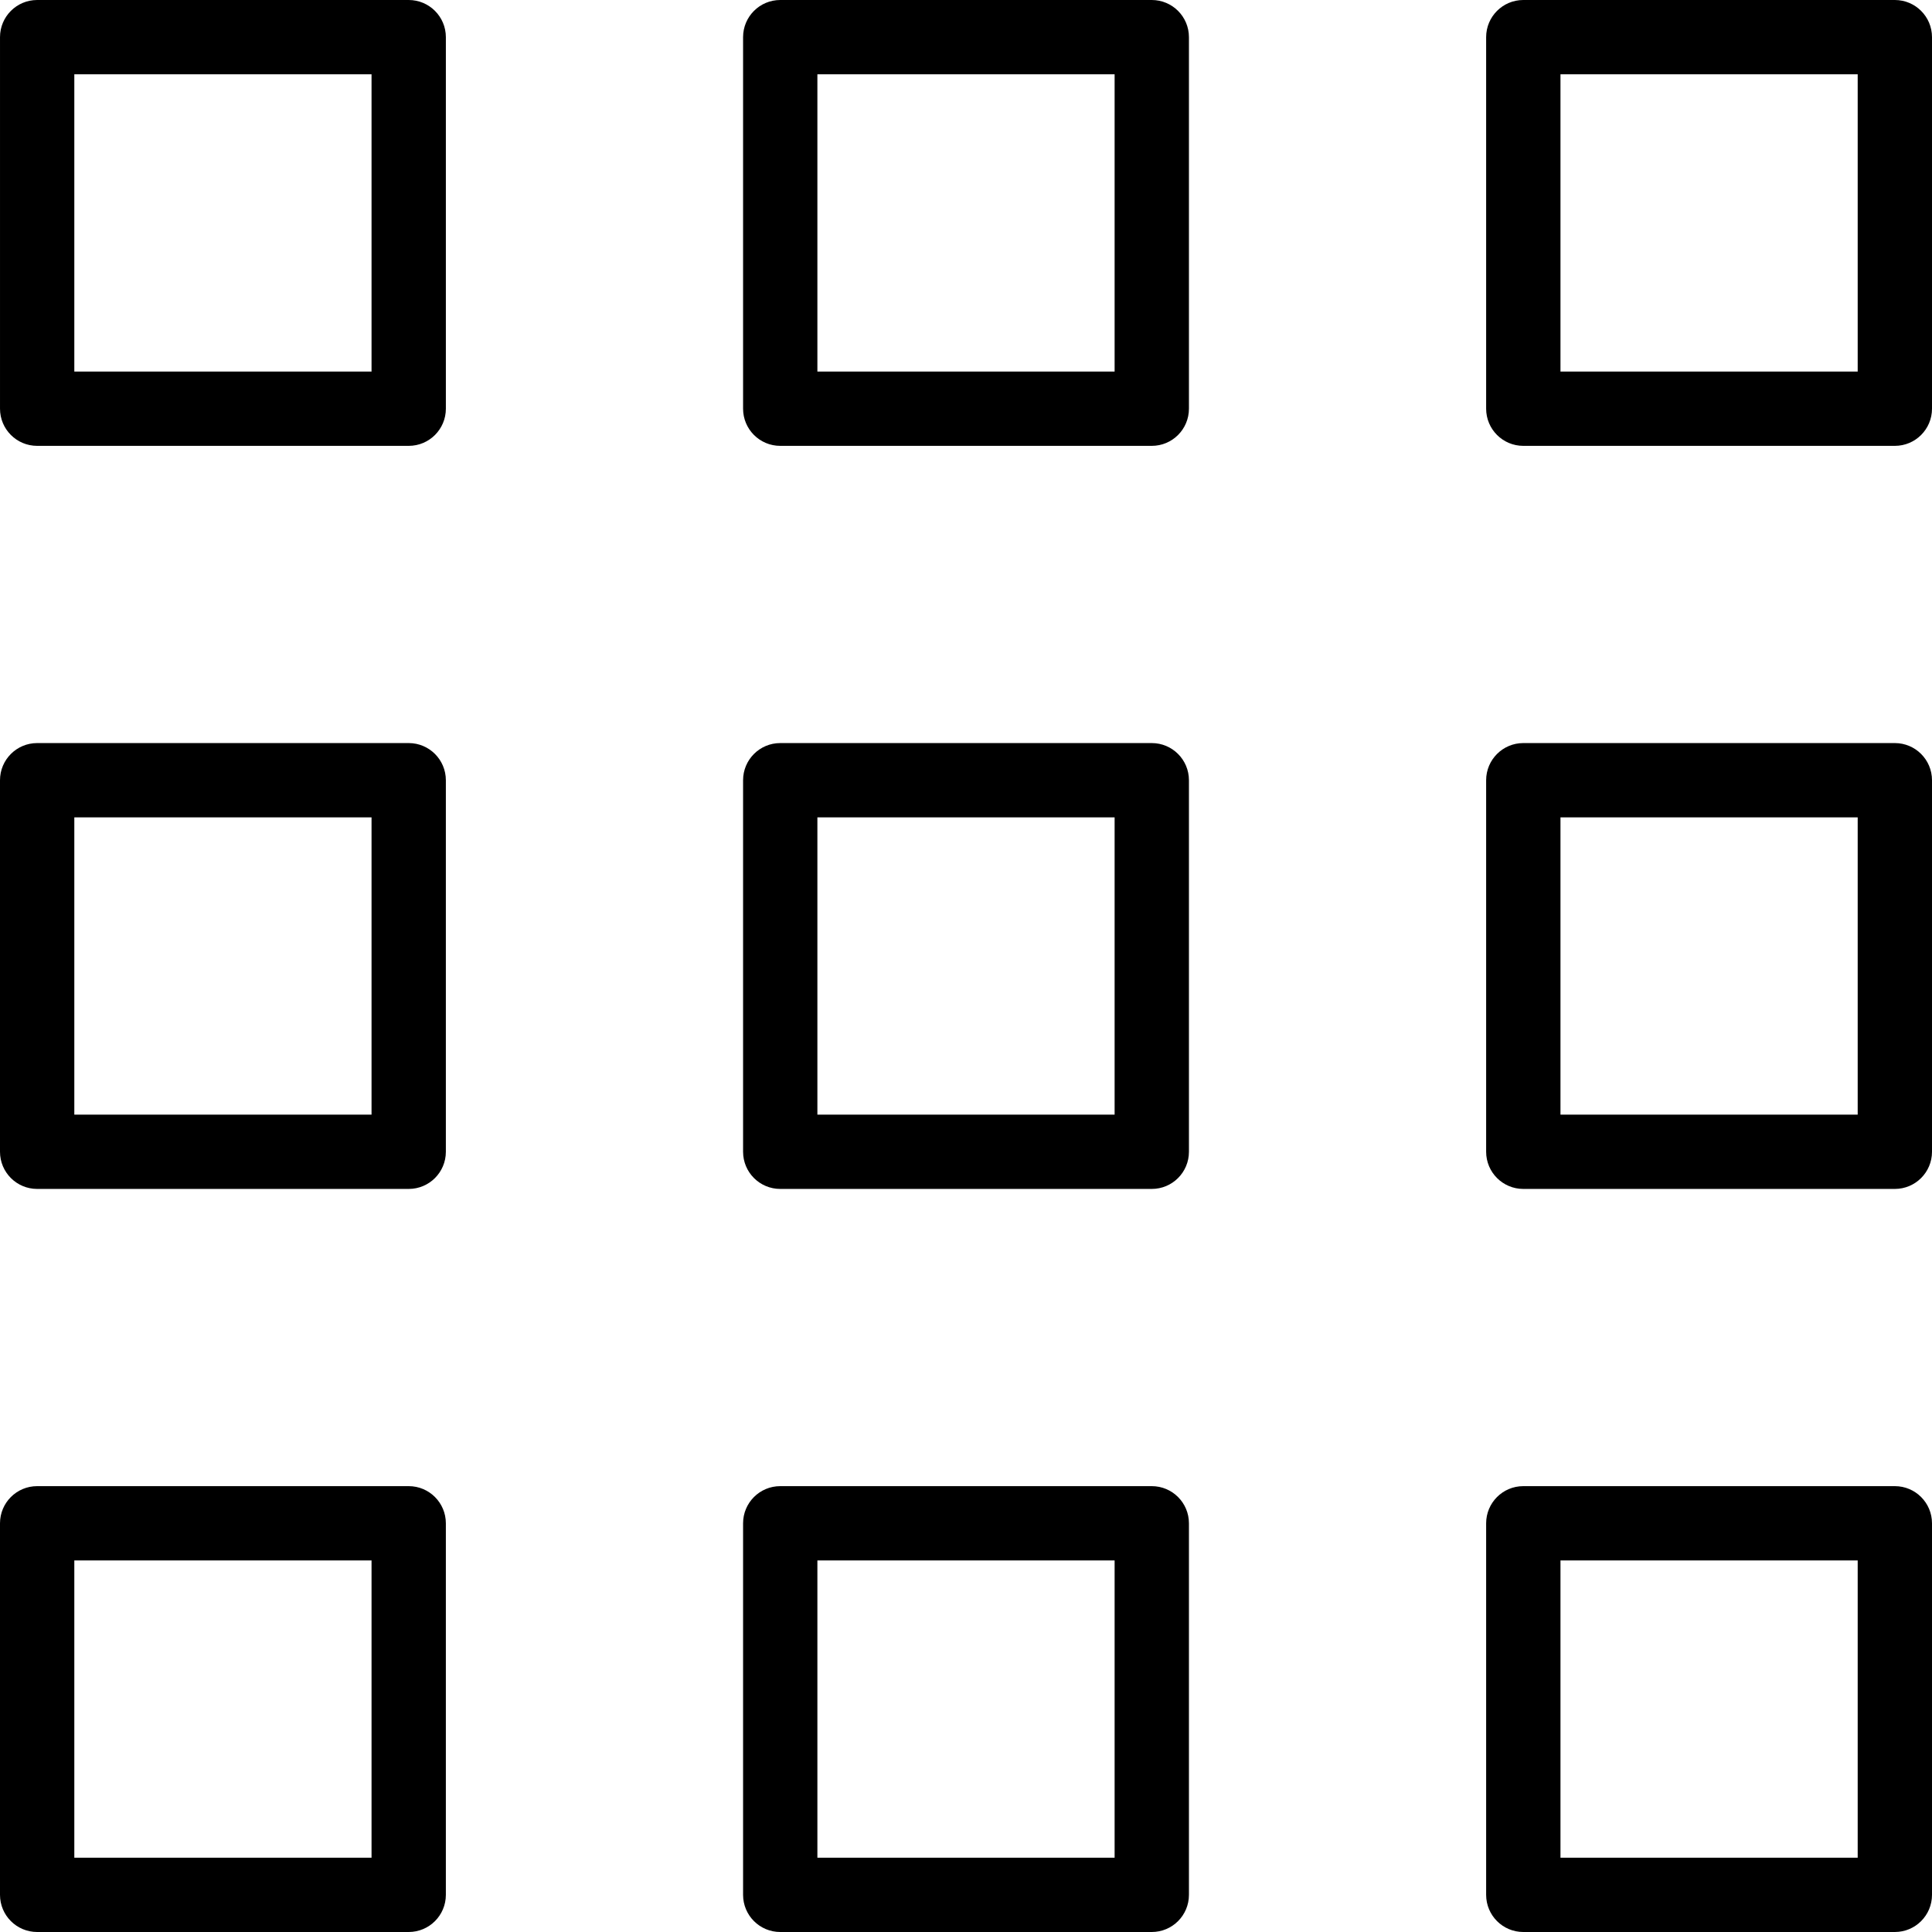
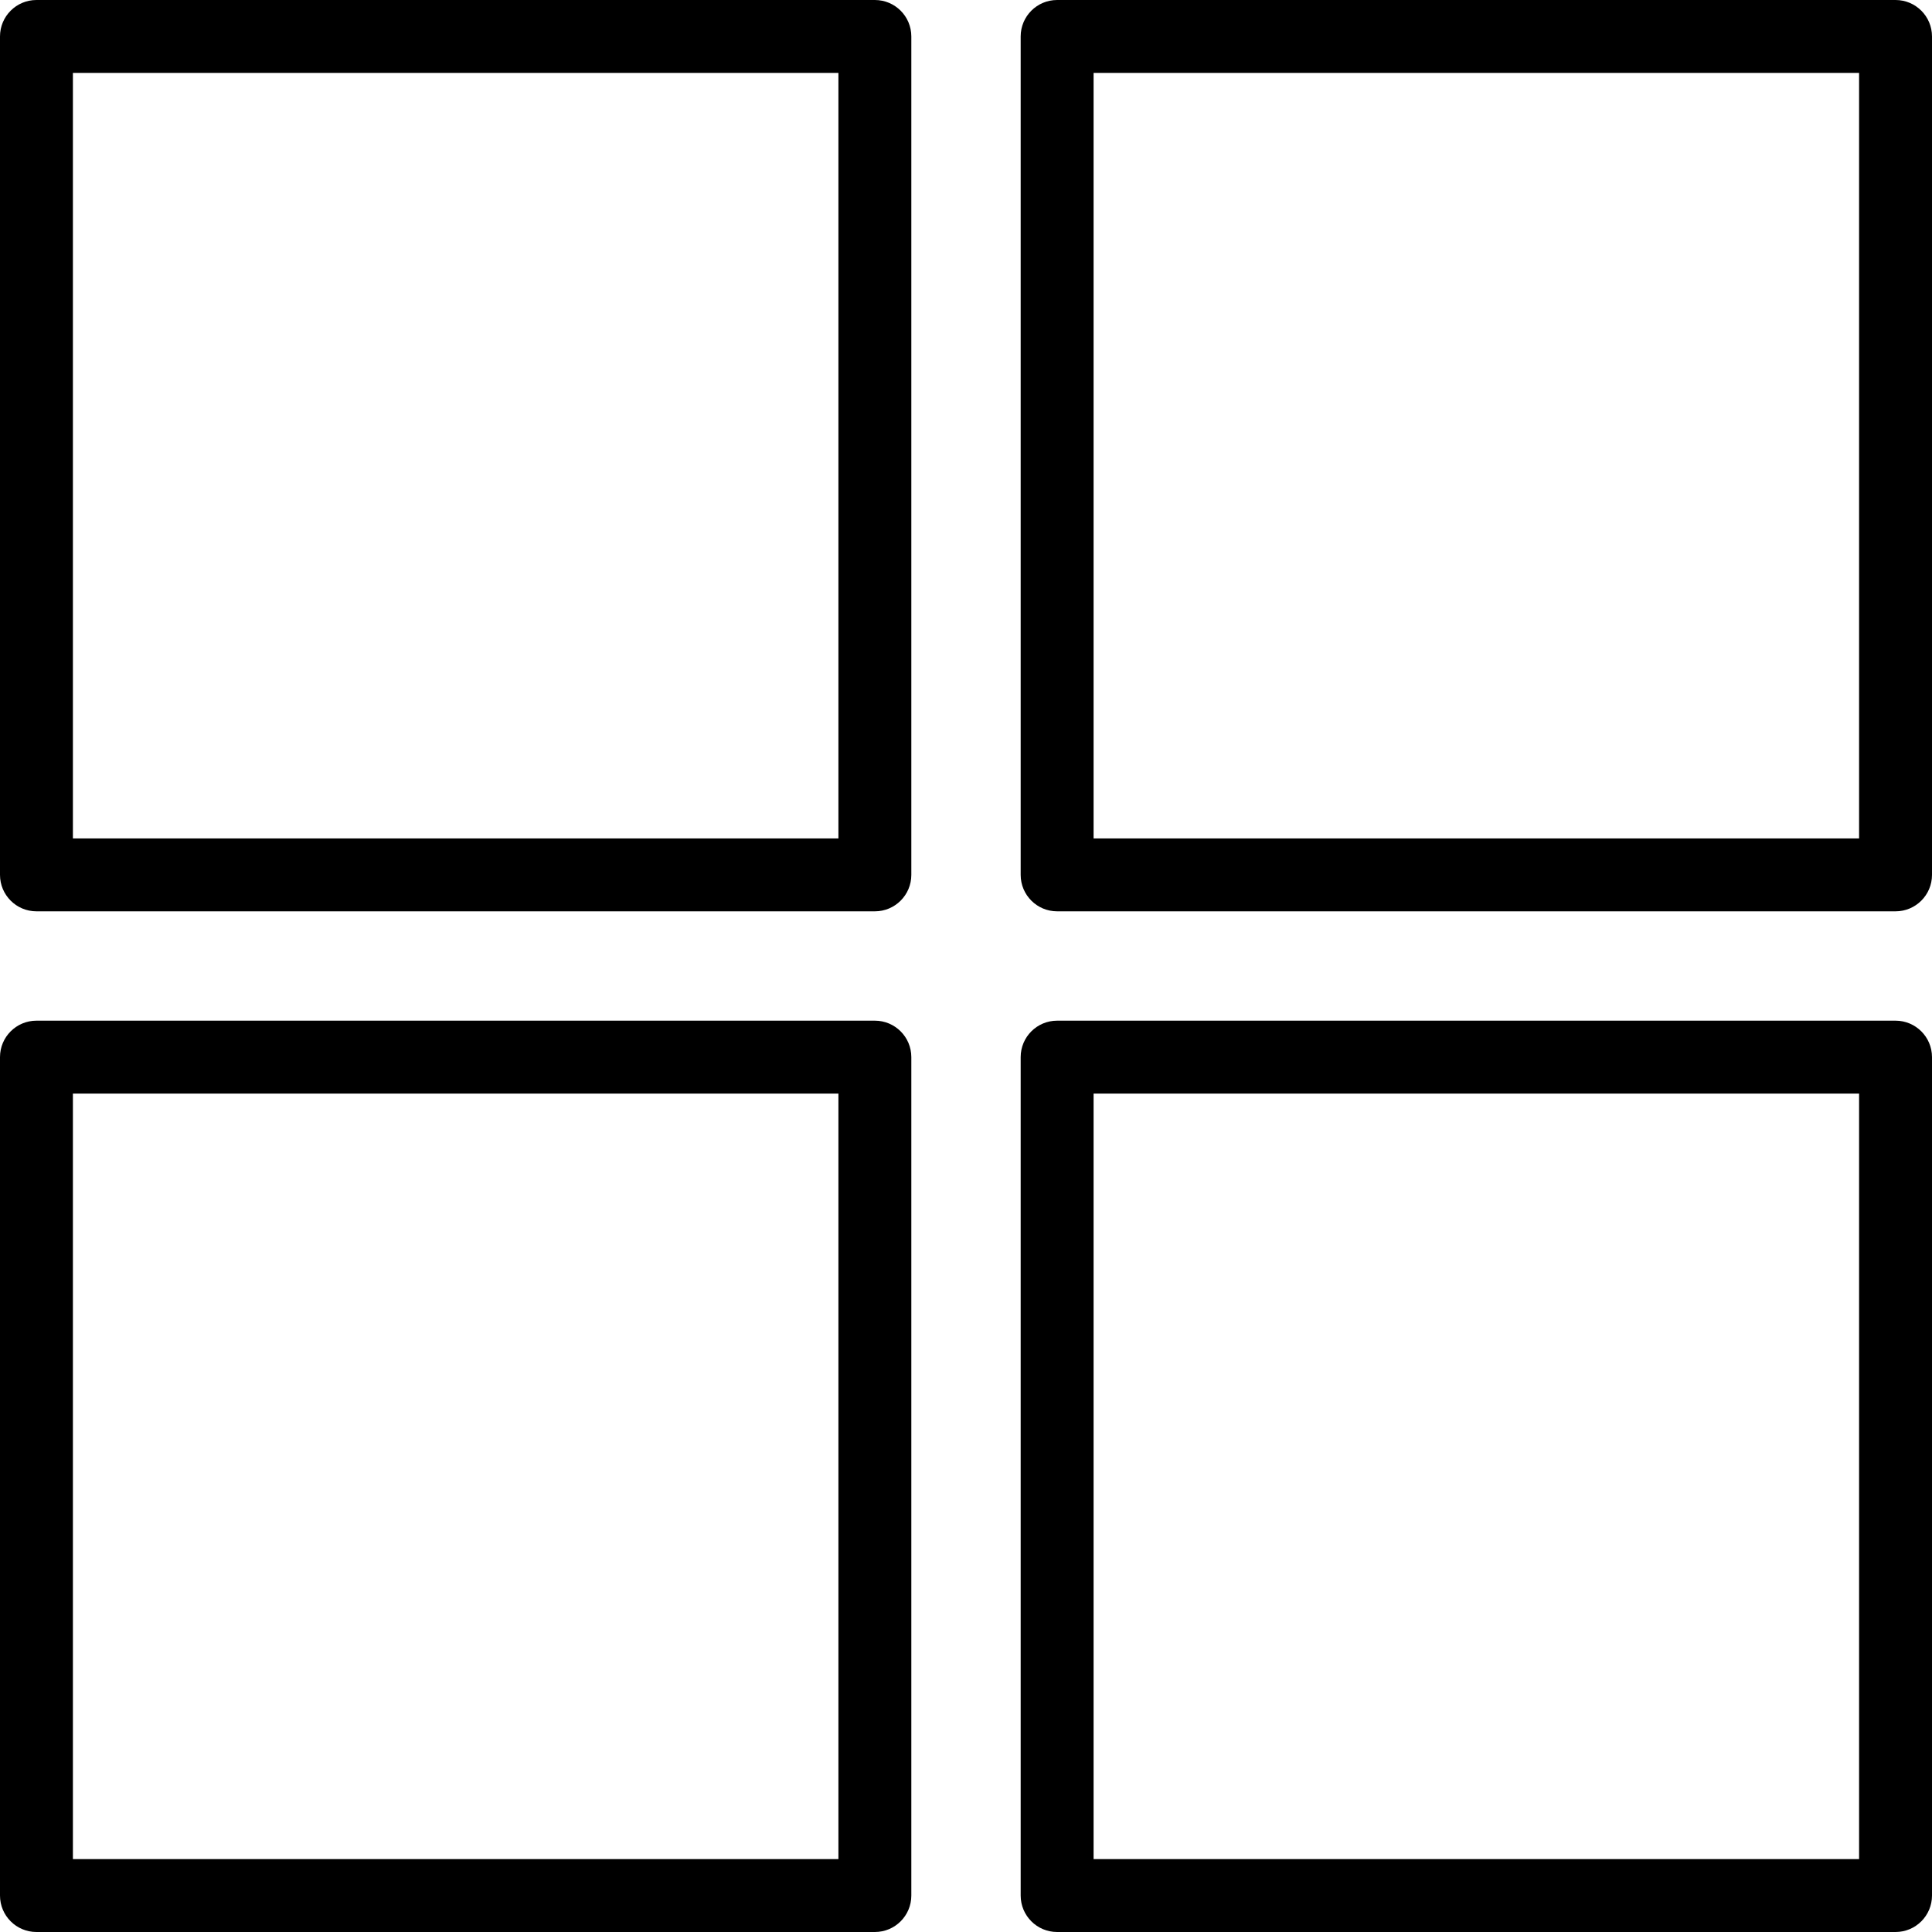
- <svg xmlns="http://www.w3.org/2000/svg" fill="#000000" height="800px" width="800px" version="1.1" id="Layer_1" viewBox="0 0 202.622 202.622" xml:space="preserve">
+ <svg xmlns="http://www.w3.org/2000/svg" fill="#000000" height="800px" width="800px" version="1.1" id="Layer_1" viewBox="0 0 206.518 206.518" xml:space="preserve">
  <g>
    <g>
      <g>
-         <path d="M42.863,0H3.897C1.743,0,0.001,1.745,0.001,3.897v38.966c0,2.152,1.743,3.897,3.897,3.897h38.966     c2.154,0,3.897-1.745,3.897-3.897V3.897C46.759,1.745,45.016,0,42.863,0z M7.794,38.966V7.793h31.172v31.173H7.794z" />
-         <path d="M120.794,0H81.829c-2.154,0-3.897,1.745-3.897,3.897v38.966c0,2.152,1.743,3.897,3.897,3.897h38.966     c2.154,0,3.897-1.745,3.897-3.897V3.897C124.691,1.745,122.948,0,120.794,0z M85.725,38.966V7.793h31.172v31.173H85.725z" />
-         <path d="M198.725,0h-38.966c-2.154,0-3.897,1.745-3.897,3.897v38.966c0,2.152,1.743,3.897,3.897,3.897h38.966     c2.154,0,3.897-1.745,3.897-3.897V3.897C202.622,1.745,200.878,0,198.725,0z M194.829,38.966h-31.172V7.793h31.172V38.966z" />
-         <path d="M42.863,77.931H3.897c-2.154,0-3.897,1.745-3.897,3.897v38.966c0,2.152,1.743,3.897,3.897,3.897h38.966     c2.154,0,3.897-1.745,3.897-3.897V81.828C46.759,79.676,45.016,77.931,42.863,77.931z M7.794,116.897V85.724h31.172v31.173H7.794     z" />
-         <path d="M120.794,77.931H81.829c-2.154,0-3.897,1.745-3.897,3.897v38.966c0,2.152,1.743,3.897,3.897,3.897h38.966     c2.154,0,3.897-1.745,3.897-3.897V81.828C124.691,79.676,122.948,77.931,120.794,77.931z M85.725,116.897V85.724h31.172v31.173     H85.725z" />
-         <path d="M198.725,77.931h-38.966c-2.154,0-3.897,1.745-3.897,3.897v38.966c0,2.152,1.743,3.897,3.897,3.897h38.966     c2.154,0,3.897-1.745,3.897-3.897V81.828C202.622,79.676,200.878,77.931,198.725,77.931z M194.829,116.897h-31.172V85.724h31.172     V116.897z" />
-         <path d="M42.863,155.862H3.897c-2.154,0-3.897,1.745-3.897,3.897v38.966c0,2.152,1.743,3.897,3.897,3.897h38.966     c2.154,0,3.897-1.745,3.897-3.897v-38.966C46.759,157.607,45.016,155.862,42.863,155.862z M7.794,194.828v-31.172h31.172v31.172     H7.794z" />
-         <path d="M120.794,155.862H81.829c-2.154,0-3.897,1.745-3.897,3.897v38.966c0,2.152,1.743,3.897,3.897,3.897h38.966     c2.154,0,3.897-1.745,3.897-3.897v-38.966C124.691,157.607,122.948,155.862,120.794,155.862z M85.725,194.828v-31.172h31.172     v31.172H85.725z" />
-         <path d="M198.725,155.862h-38.966c-2.154,0-3.897,1.745-3.897,3.897v38.966c0,2.152,1.743,3.897,3.897,3.897h38.966     c2.154,0,3.897-1.745,3.897-3.897v-38.966C202.622,157.607,200.878,155.862,198.725,155.862z M194.829,194.828h-31.172v-31.172     h31.172V194.828z" />
+         <path d="M93.517,0H3.897C1.743,0,0,1.745,0,3.897v89.621c0,2.152,1.743,3.897,3.897,3.897h89.621     c2.154,0,3.897-1.745,3.897-3.897V3.897C97.414,1.745,95.671,0,93.517,0z M89.621,89.621H7.793V7.793h81.828V89.621z" />
+         <path d="M202.621,0H113c-2.154,0-3.897,1.745-3.897,3.897v89.621c0,2.152,1.743,3.897,3.897,3.897h89.621     c2.154,0,3.897-1.745,3.897-3.897V3.897C206.517,1.745,204.774,0,202.621,0z M198.724,89.621h-81.828V7.793h81.828V89.621z" />
+         <path d="M93.517,109.103H3.897C1.743,109.103,0,110.848,0,113v89.621c0,2.152,1.743,3.897,3.897,3.897h89.621     c2.154,0,3.897-1.745,3.897-3.897V113C97.414,110.848,95.671,109.103,93.517,109.103z M89.621,198.724H7.793v-81.828h81.828     V198.724z" />
+         <path d="M202.621,109.103H113c-2.154,0-3.897,1.745-3.897,3.897v89.621c0,2.152,1.743,3.897,3.897,3.897h89.621     c2.154,0,3.897-1.745,3.897-3.897V113C206.517,110.848,204.774,109.103,202.621,109.103z M198.724,198.724h-81.828v-81.828     h81.828V198.724z" />
      </g>
    </g>
  </g>
</svg>
